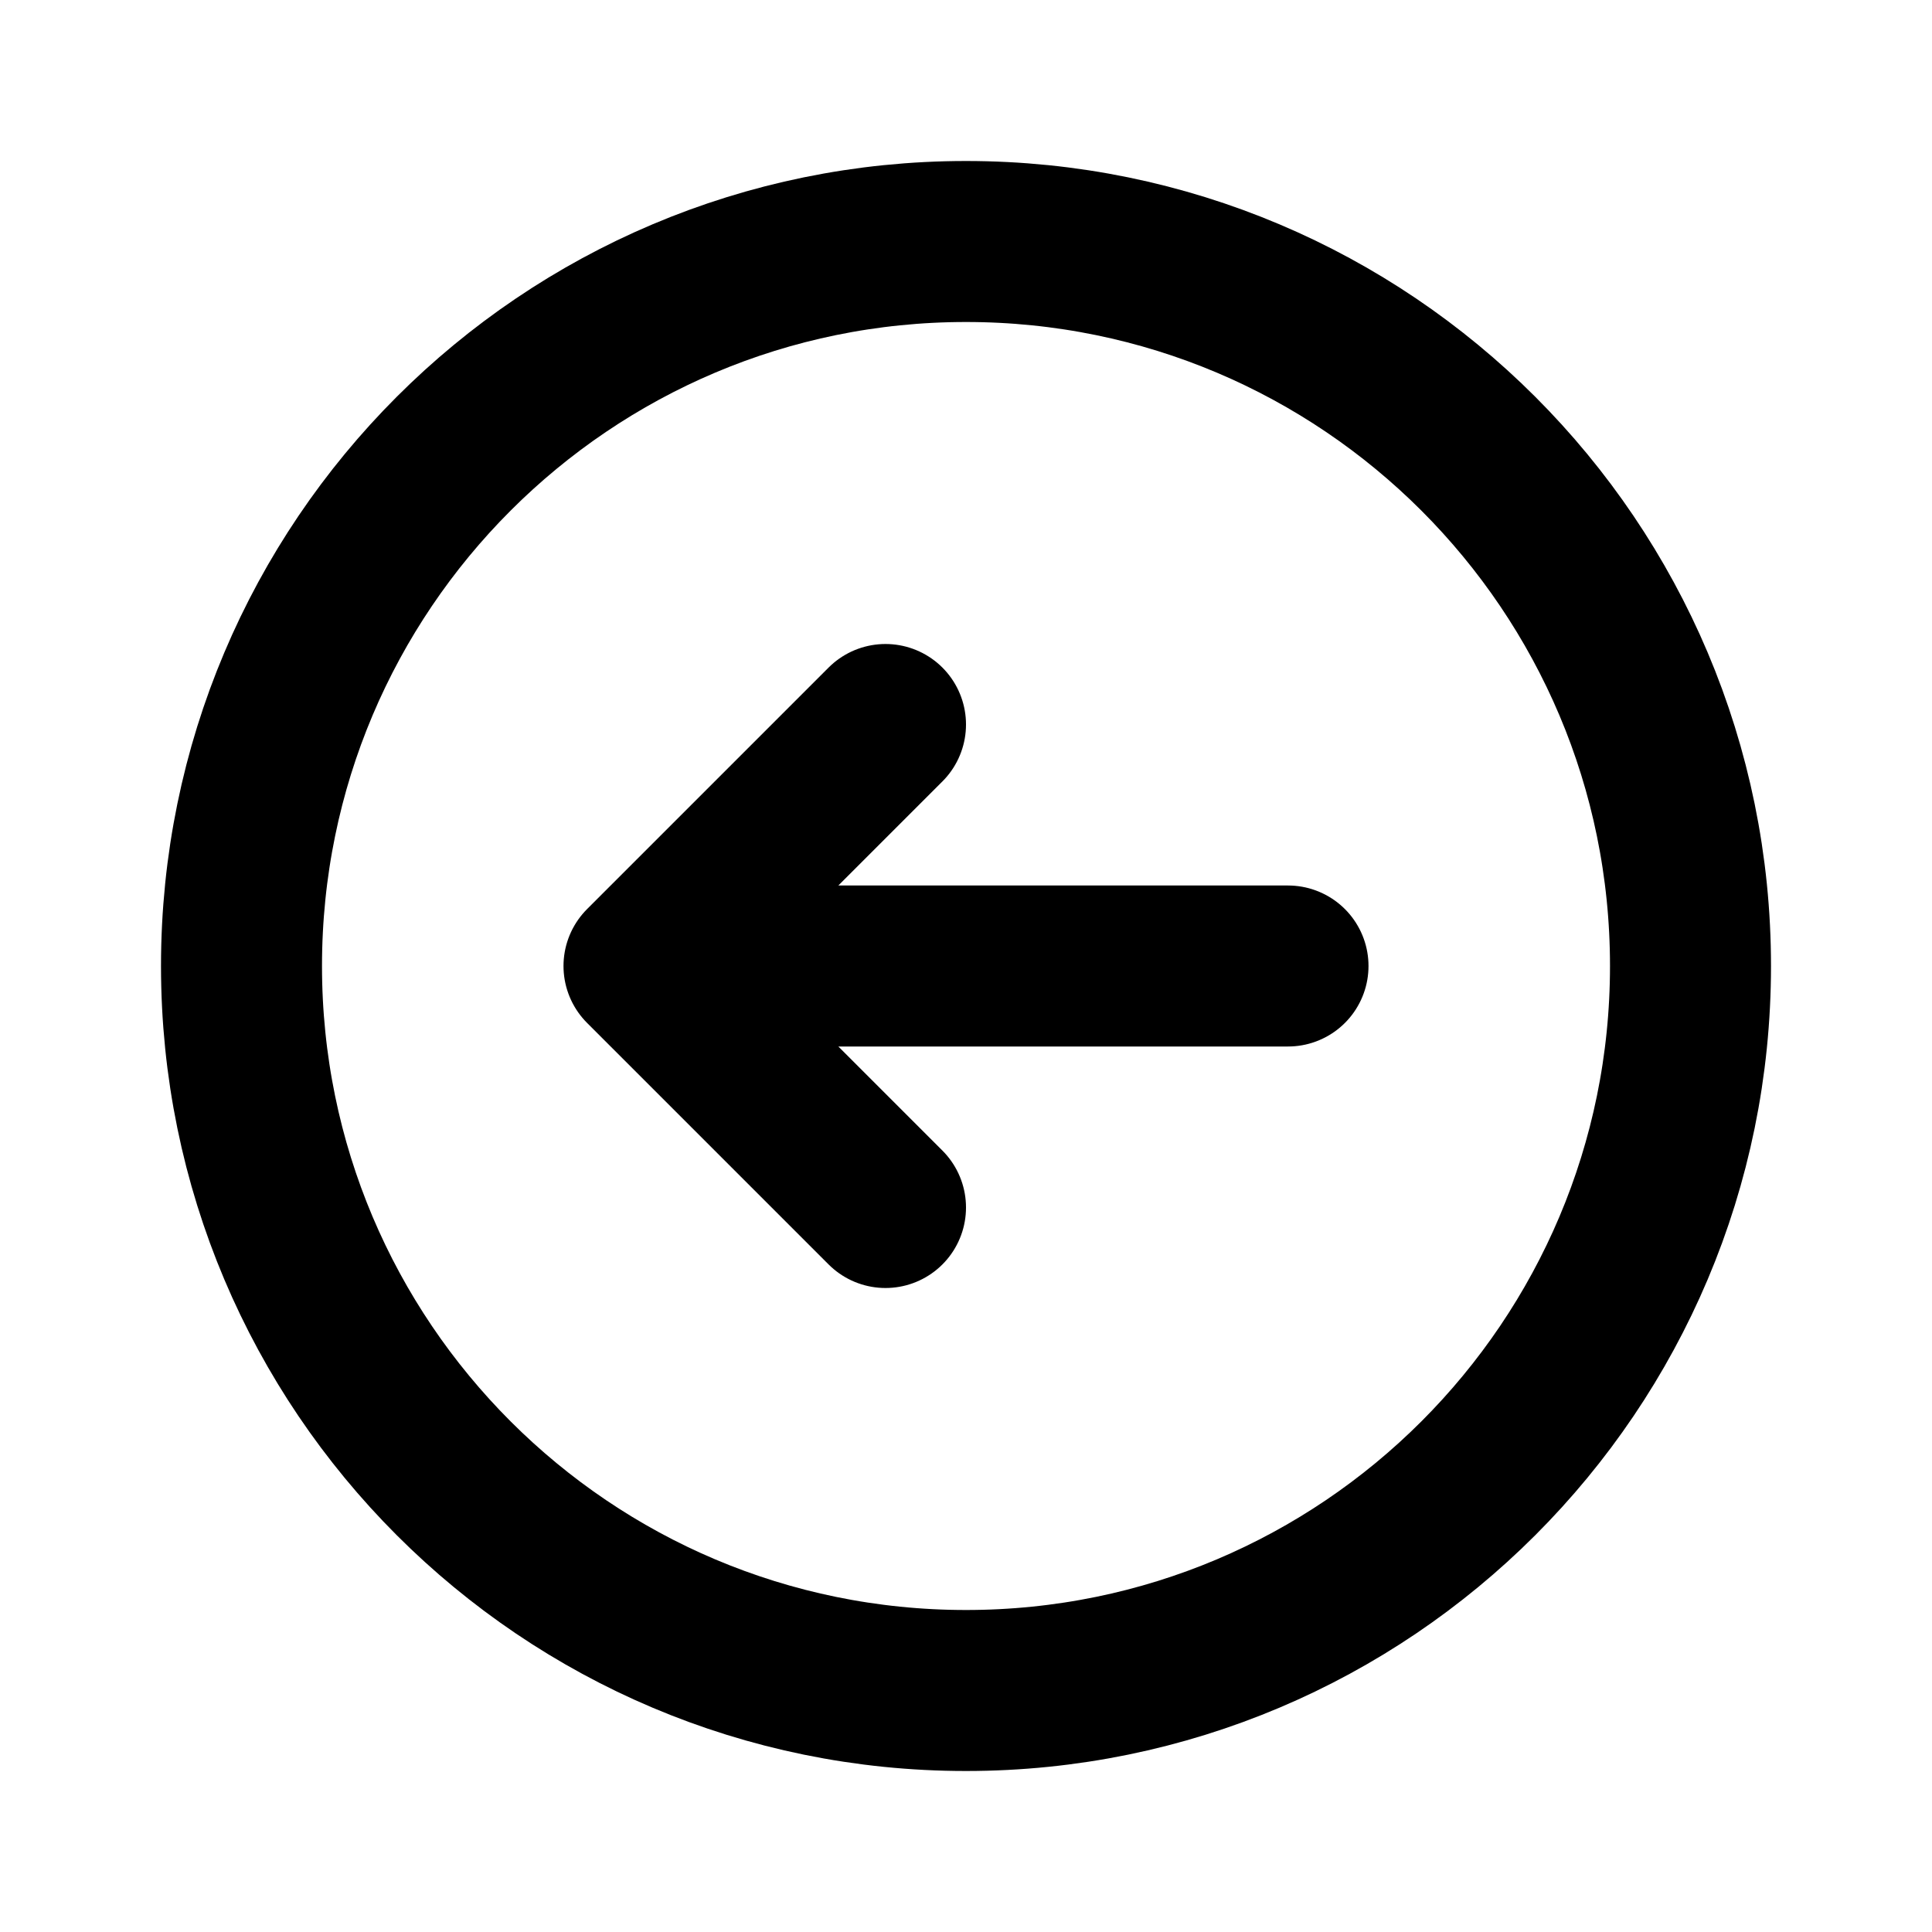
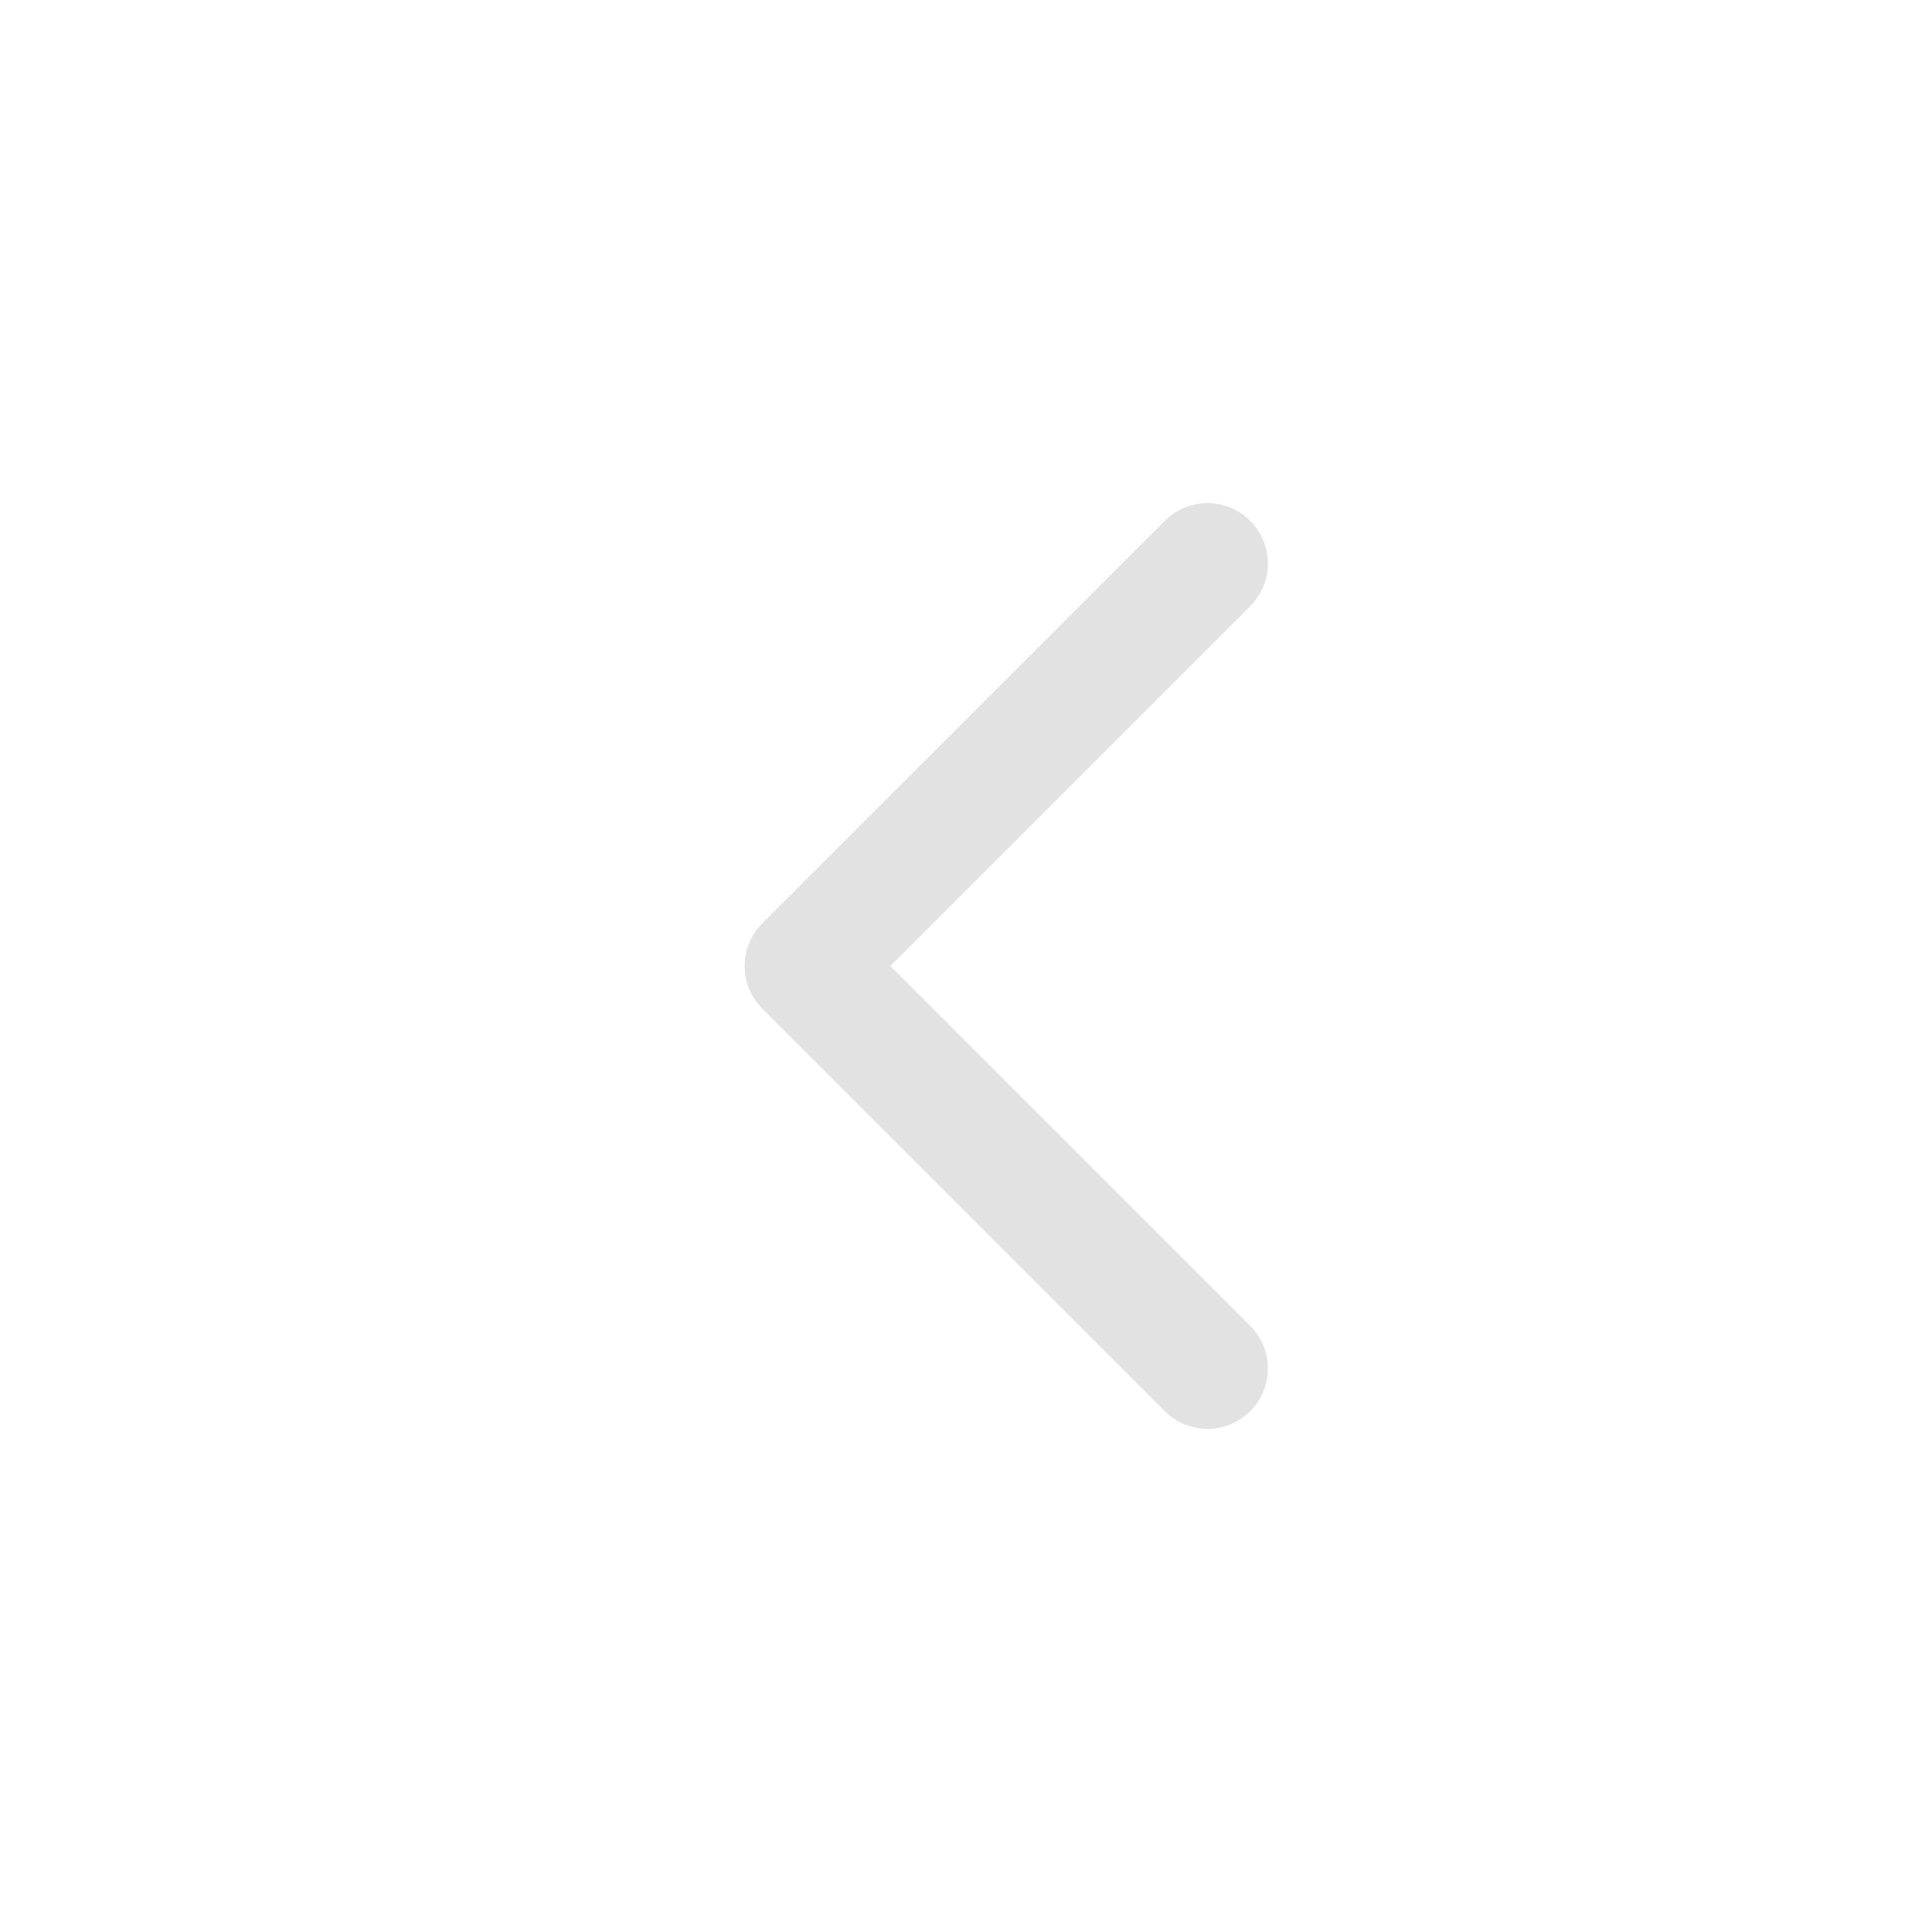
- <svg xmlns="http://www.w3.org/2000/svg" width="44px" height="44px" viewBox="0 0 24 24" fill="none">
+ <svg xmlns="http://www.w3.org/2000/svg" width="34px" height="34px" viewBox="0 0 24 24" fill="none">
  <g id="SVGRepo_bgCarrier" stroke-width="0" />
  <g id="SVGRepo_tracerCarrier" stroke-linecap="round" stroke-linejoin="round" />
  <g id="SVGRepo_iconCarrier">
-     <path d="M11 9L8 12M8 12L11 15M8 12H16M21 12C21 16.971 16.971 21 12 21C7.029 21 3 16.971 3 12C3 7.029 7.029 3 12 3C16.971 3 21 7.029 21 12Z" stroke="#000000" stroke-width="2" stroke-linecap="round" stroke-linejoin="round" />
+     <path d="M15 7L10 12L15 17" stroke="#e2e2e2" stroke-width="1.5" stroke-linecap="round" stroke-linejoin="round" />
  </g>
</svg>
